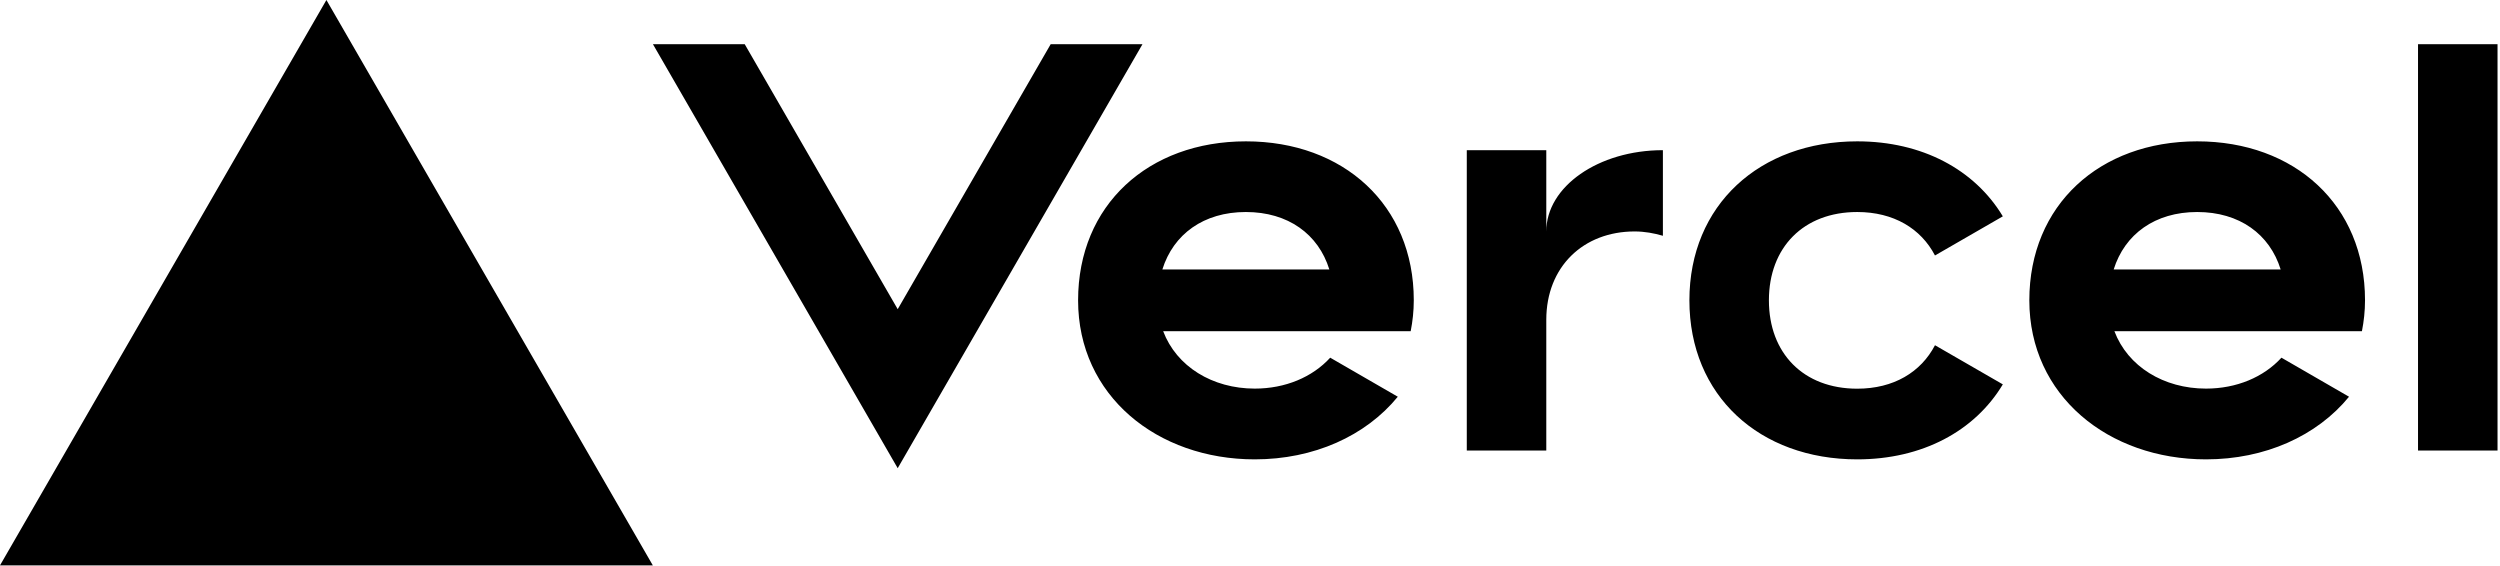
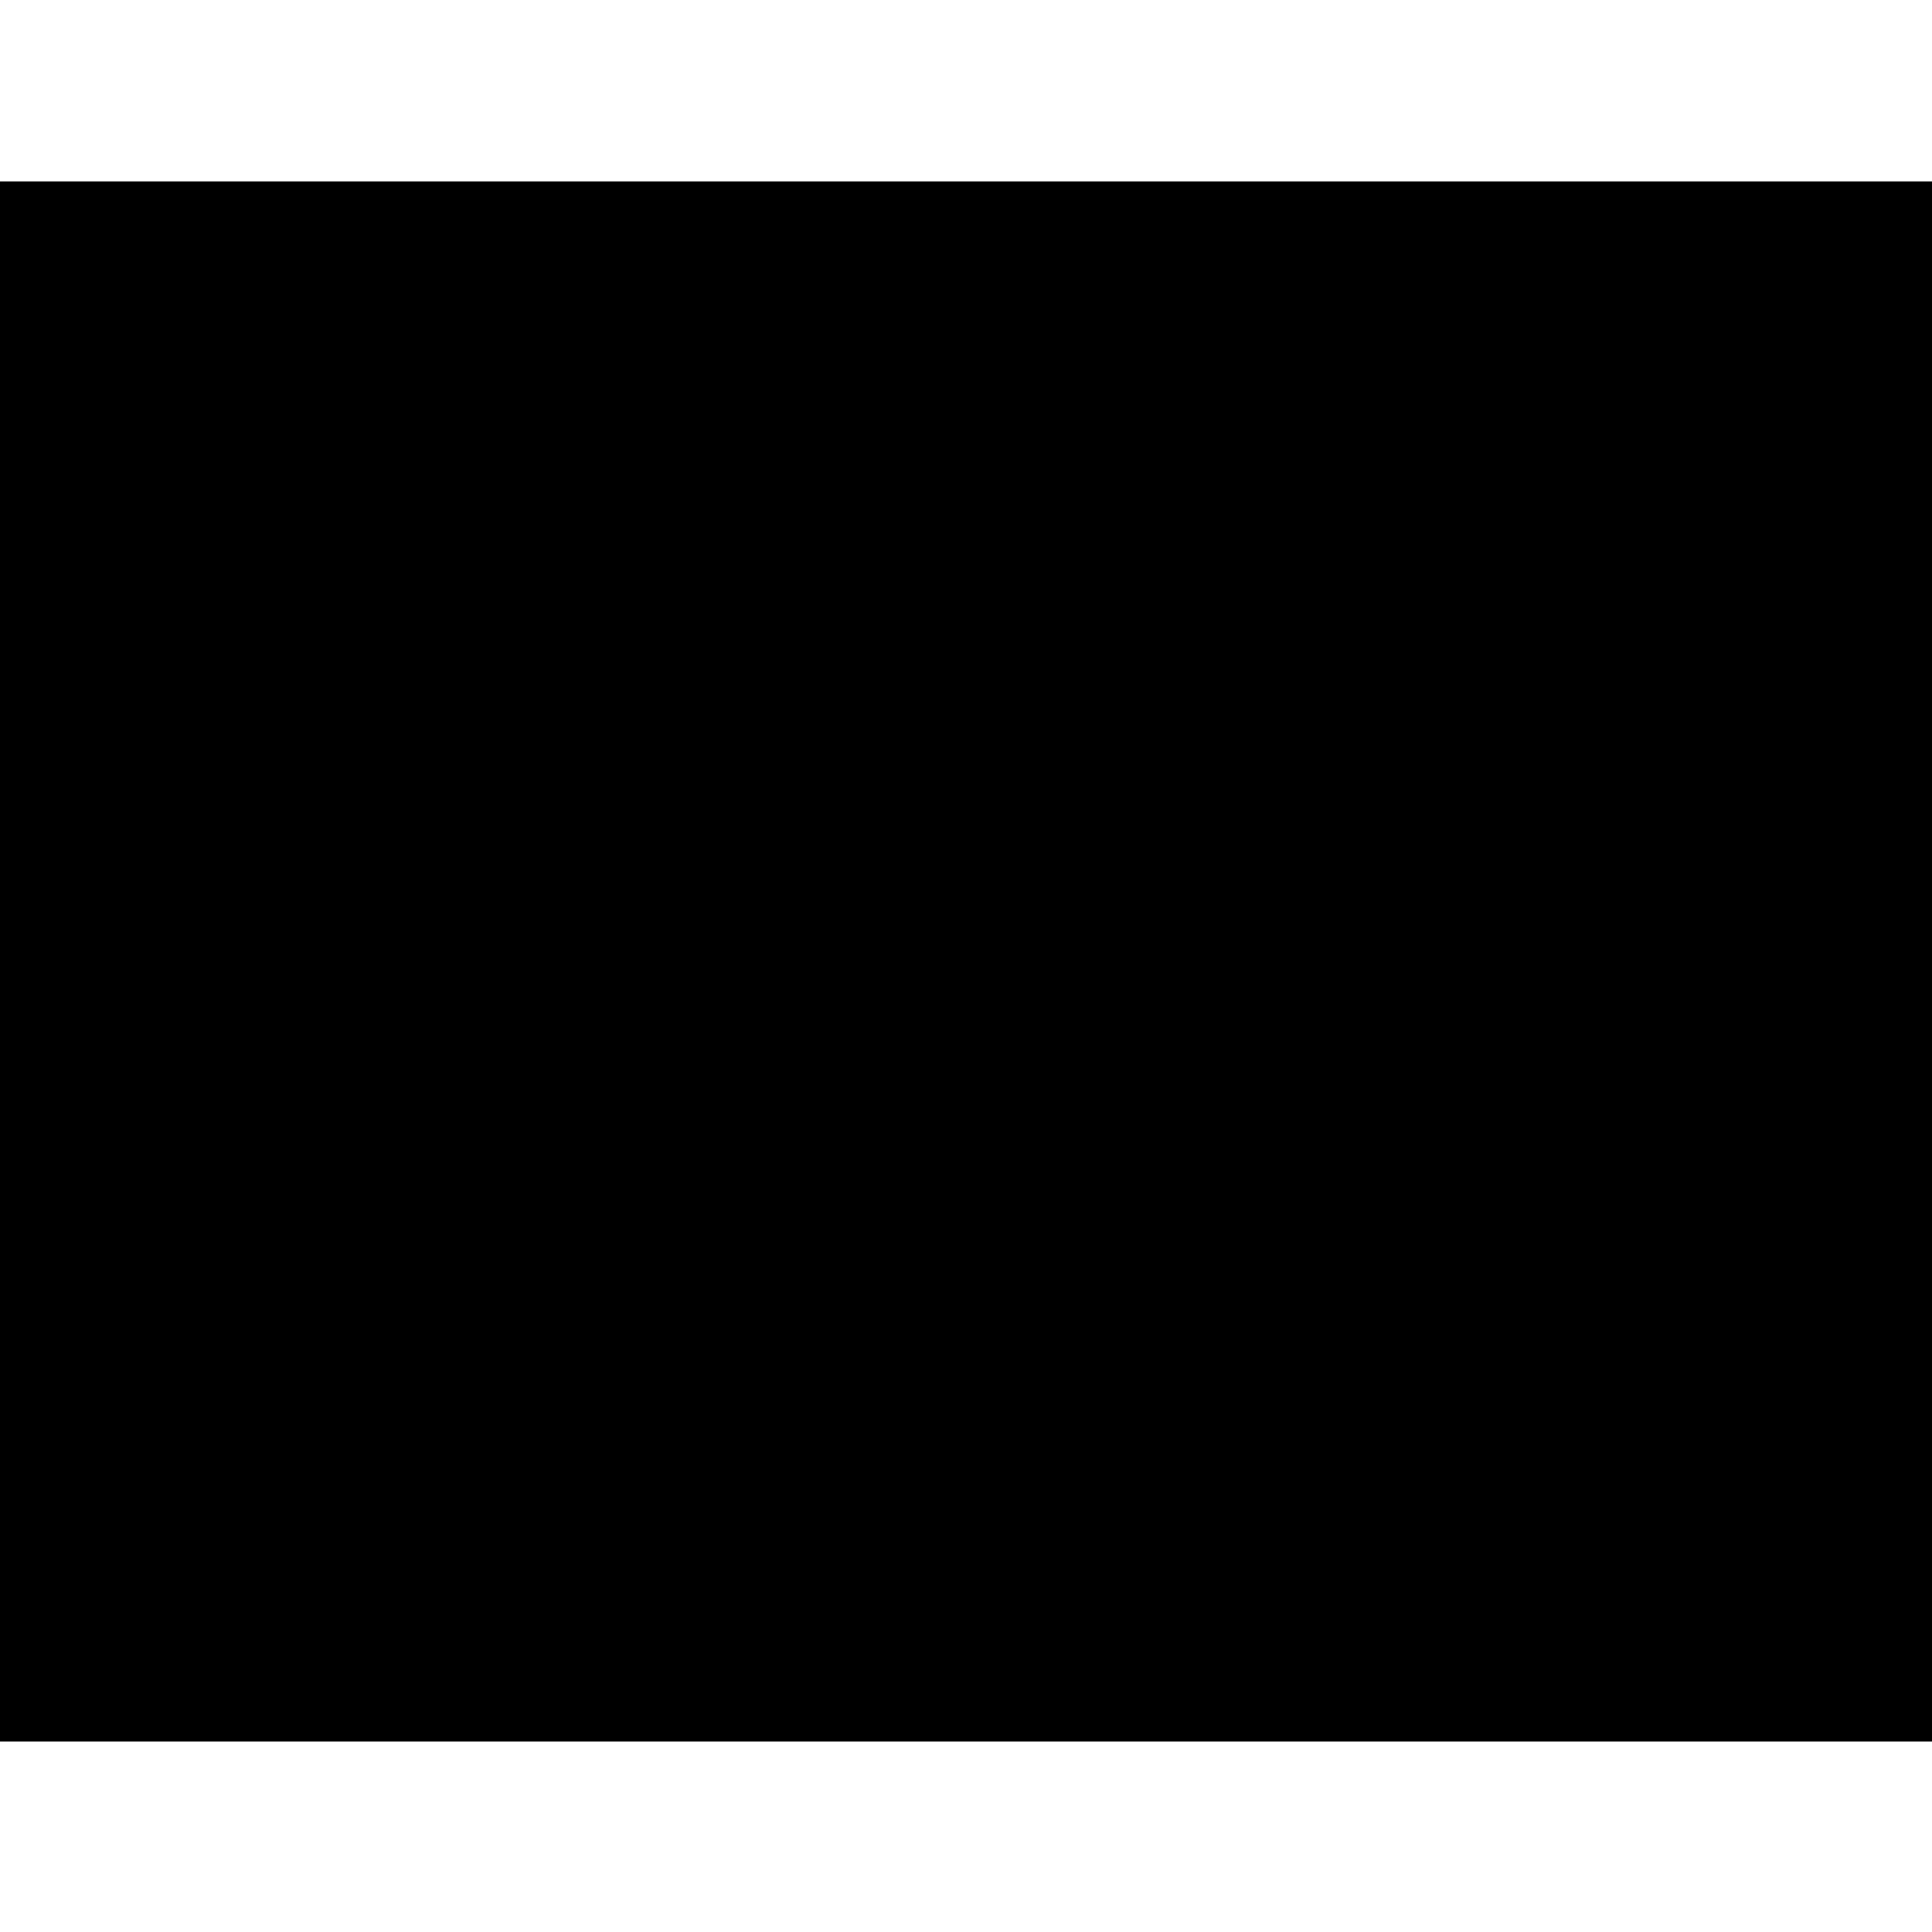
- <svg xmlns="http://www.w3.org/2000/svg" width="283" height="64" viewBox="0 0 283 64" fill="none">
-   <path d="M141.04 16c-11.04 0-19 7.2-19 18s8.96 18 20 18c6.67 0 12.55-2.64 16.19-7.09l-7.65-4.42c-2.02 2.21-5.09 3.5-8.54 3.5-4.79 0-8.86-2.5-10.37-6.5h28.02c.22-1.12.35-2.28.35-3.5 0-10.79-7.96-17.99-19-17.99zm-9.46 14.5c1.25-3.99 4.67-6.5 9.45-6.5 4.79 0 8.21 2.51 9.45 6.5h-18.9zM248.72 16c-11.04 0-19 7.2-19 18s8.96 18 20 18c6.67 0 12.55-2.64 16.19-7.09l-7.65-4.42c-2.02 2.21-5.09 3.5-8.54 3.5-4.79 0-8.86-2.5-10.37-6.5h28.02c.22-1.12.35-2.28.35-3.5 0-10.79-7.96-17.99-19-17.99zm-9.45 14.5c1.25-3.99 4.67-6.5 9.45-6.5 4.79 0 8.21 2.51 9.45 6.5h-18.9zM200.24 34c0 6 3.92 10 10 10 4.12 0 7.21-1.87 8.8-4.92l7.68 4.43c-3.18 5.3-9.14 8.49-16.48 8.49-11.05 0-19-7.2-19-18s7.96-18 19-18c7.34 0 13.29 3.19 16.48 8.49l-7.68 4.43c-1.59-3.05-4.68-4.92-8.8-4.92-6.07 0-10 4-10 10zm82.48-29v46h-9V5h9zM36.95 0L73.9 64H0L36.95 0zm92.38 5l-27.71 48L73.91 5H84.3l17.32 30 17.32-30h10.39zm58.91 12v9.69c-1-.29-2.06-.49-3.2-.49-5.81 0-10 4-10 10V51h-9V17h9v9.2c0-5.08 5.91-9.2 13.2-9.2z" fill="#000" />
+ <svg xmlns="http://www.w3.org/2000/svg" version="1.0" width="213pt" height="213pt" viewBox="0 0 213 213" preserveAspectRatio="xMidYMid meet">
+   <g transform="translate(0,213) scale(0.1,-0.1)" fill="#000000" stroke="none">
+     <path d="M0 1070 l0 -860 1065 0 1065 0 0 860 0 860 -1065 0 -1065 0 0 -860z" />
+   </g>
</svg>
